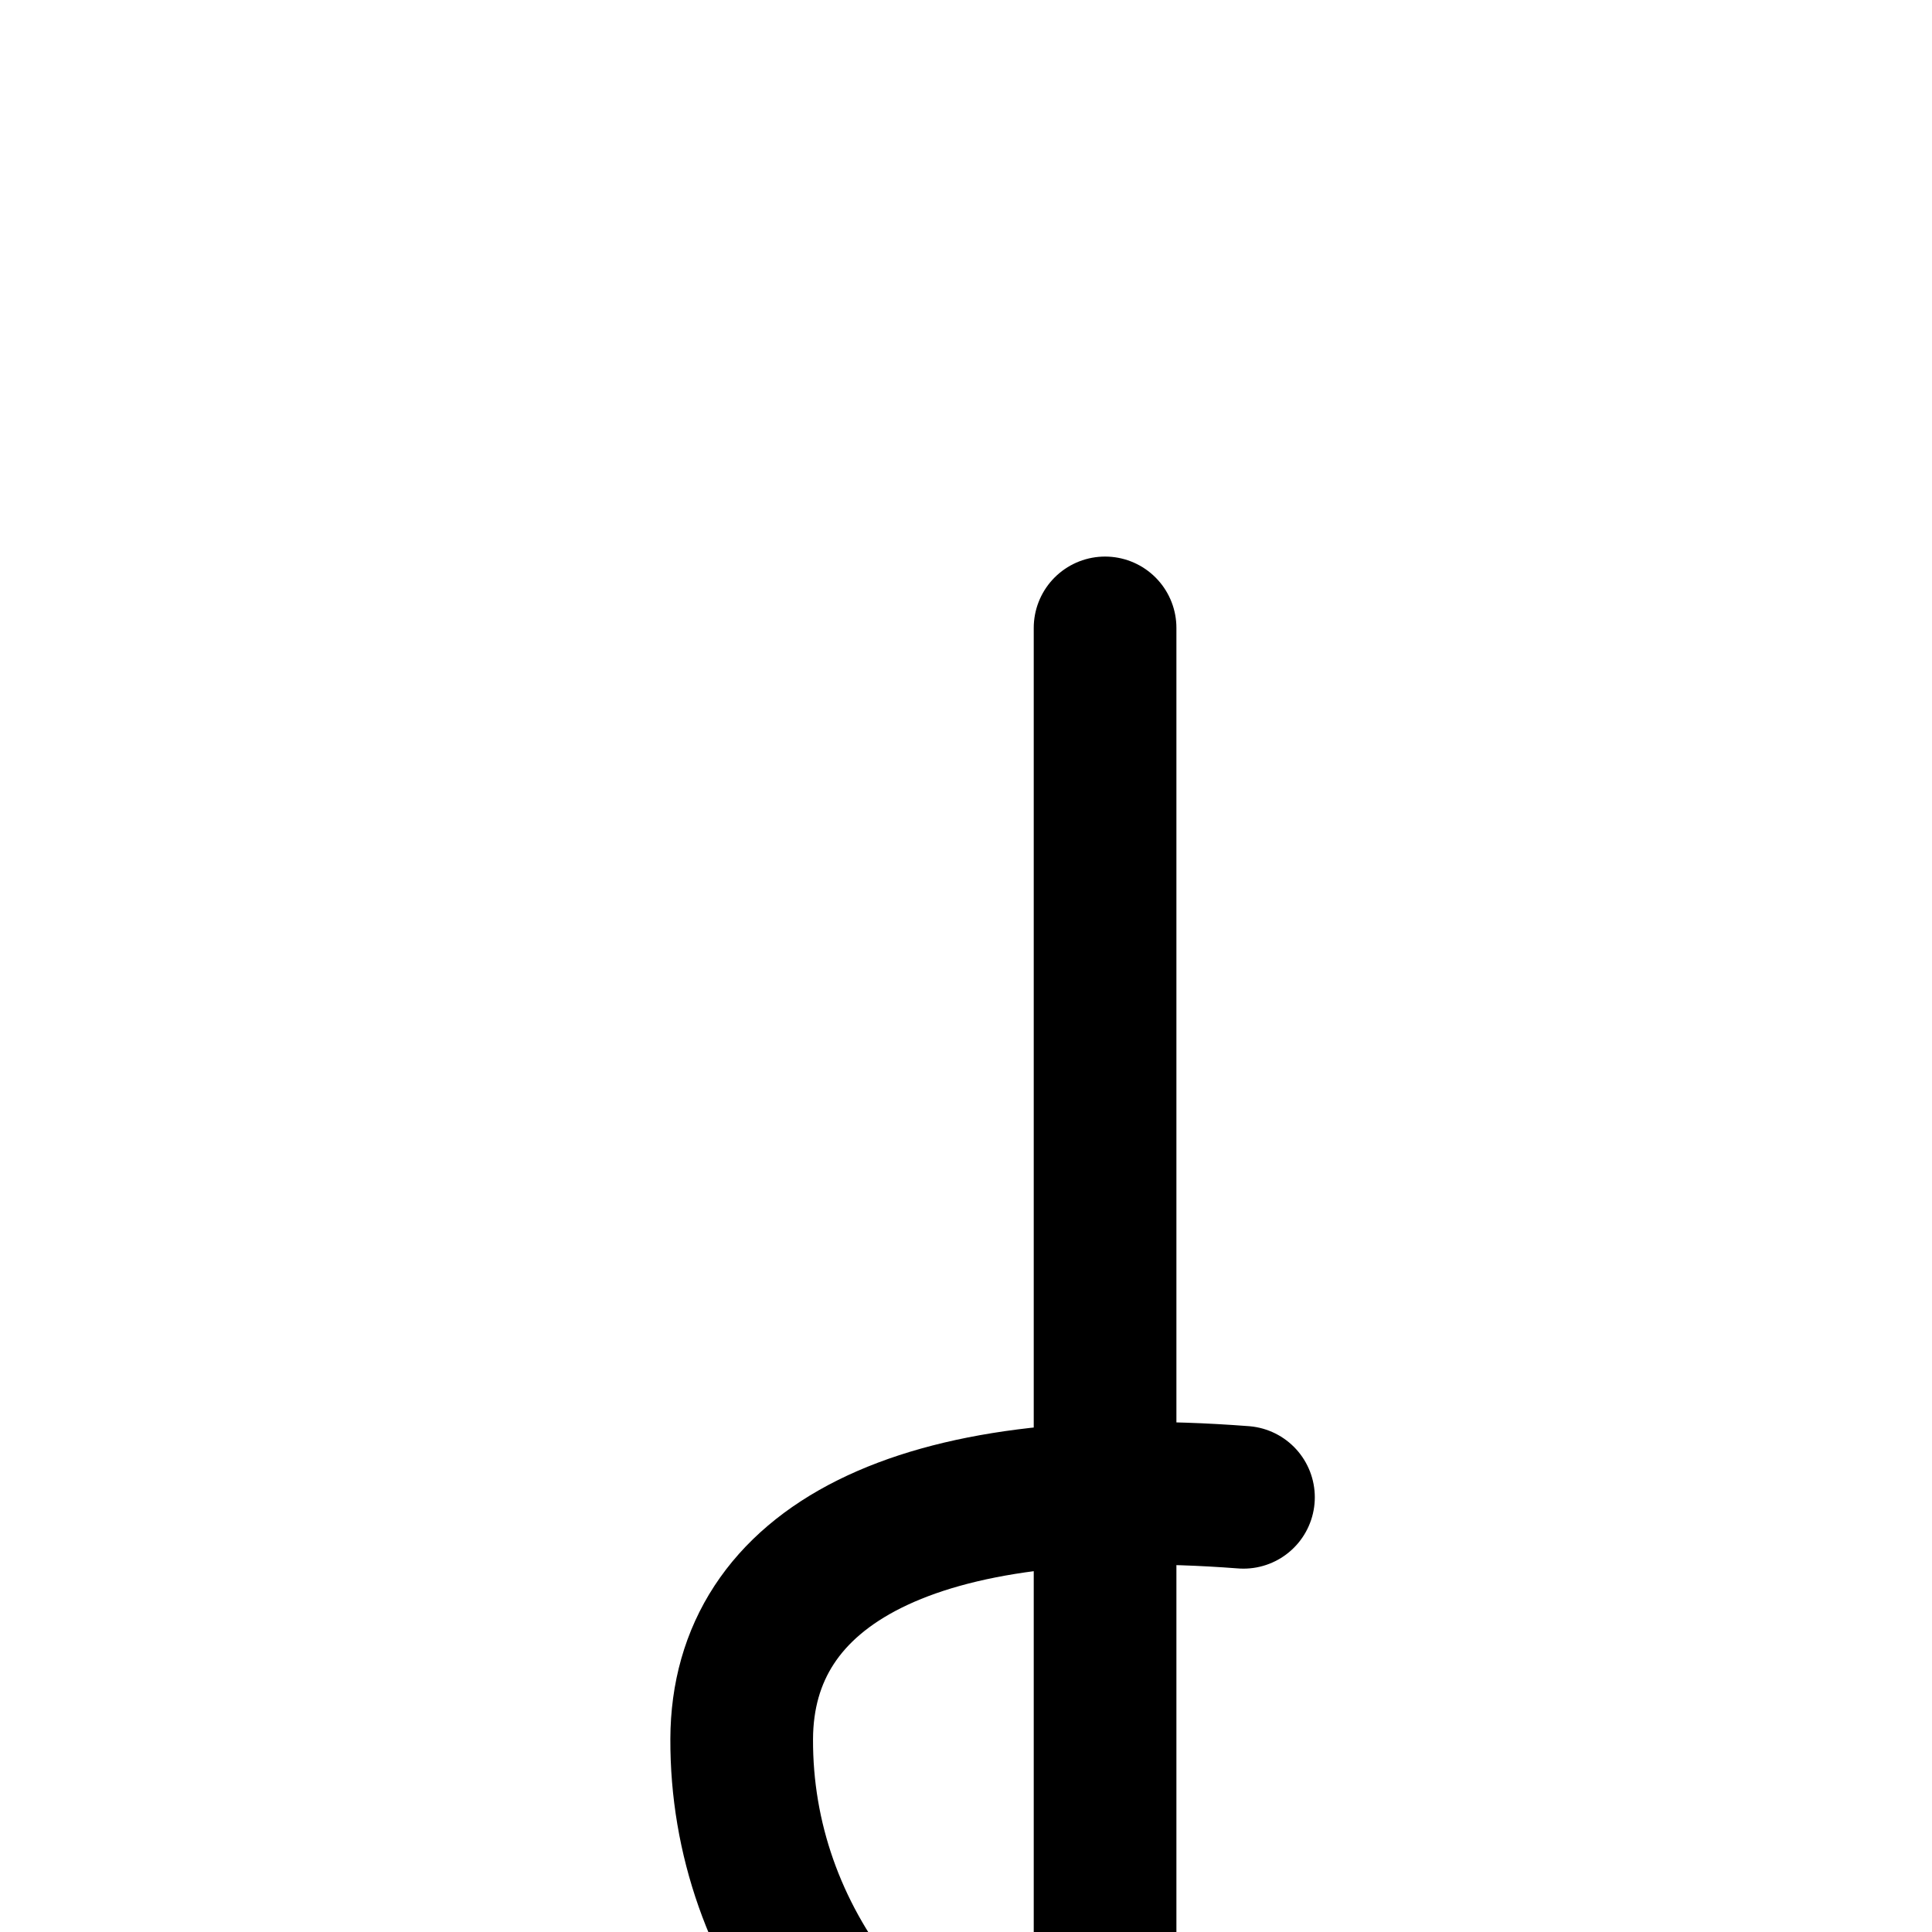
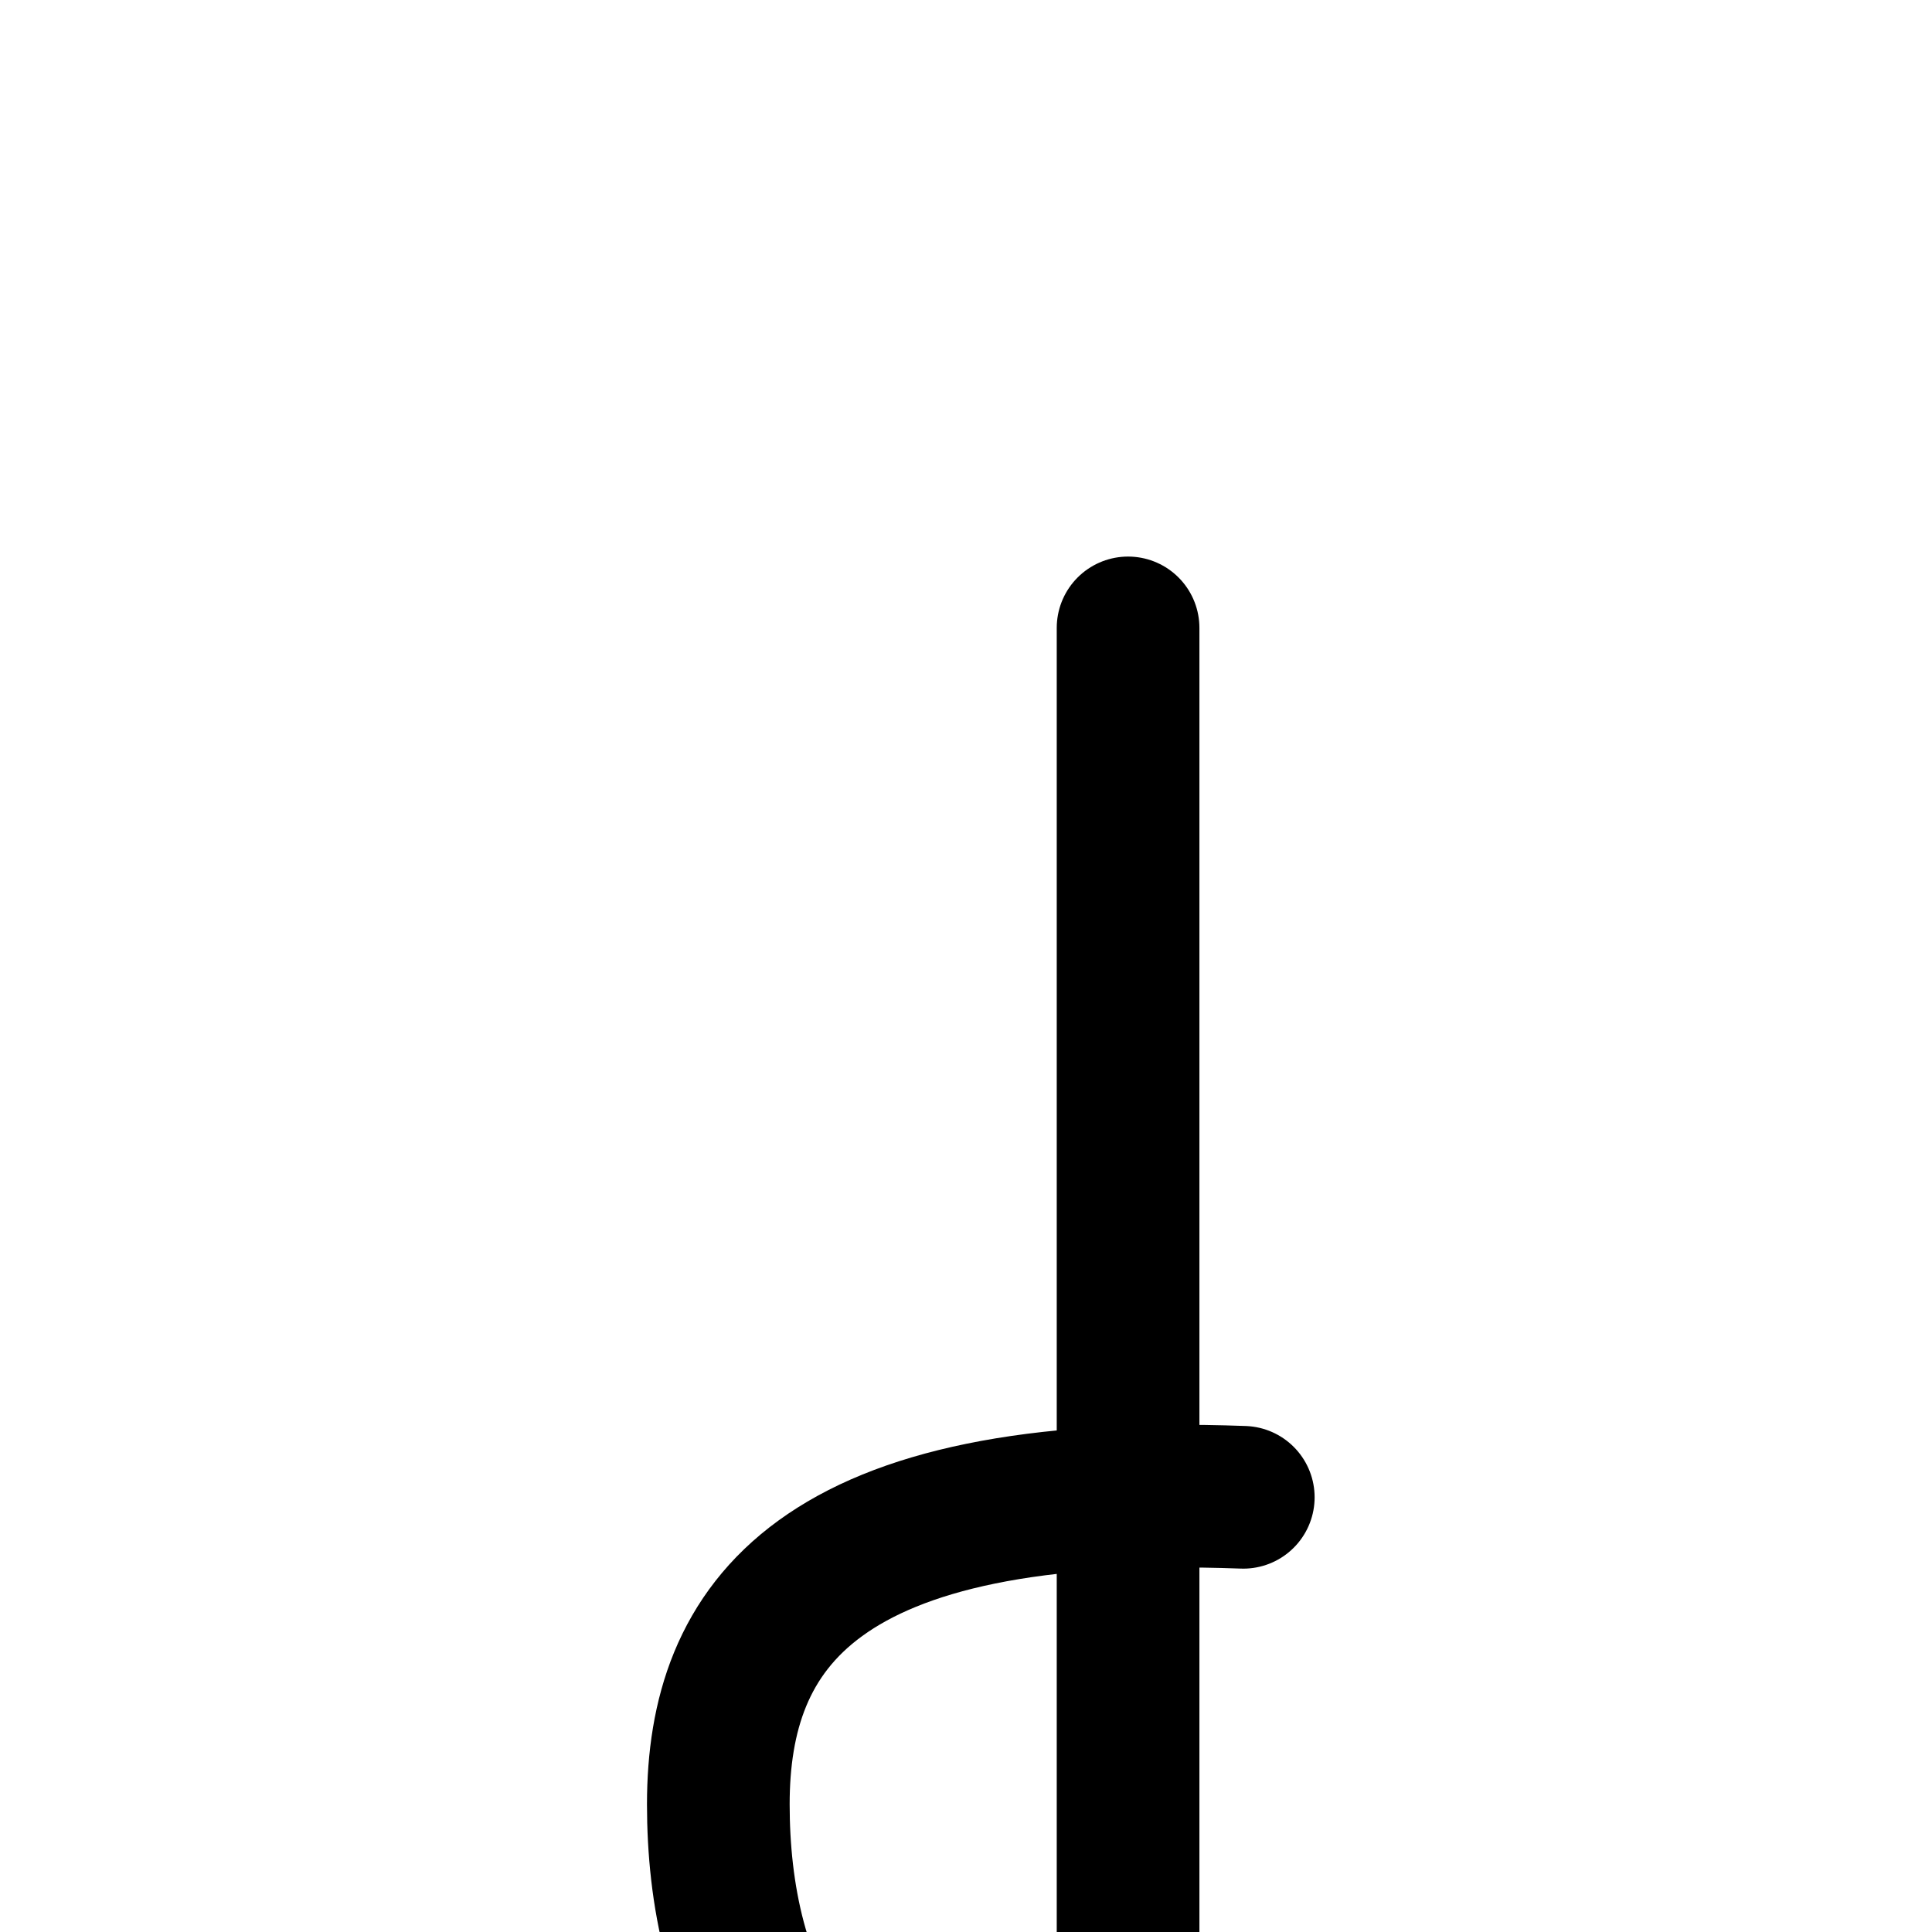
<svg xmlns="http://www.w3.org/2000/svg" version="1.1" viewBox="-10 0 1000 1000" id="svg2" width="1000" height="1000">
  <defs id="defs10" />
  <g id="g4720" transform="matrix(1.0663,0,0,-1.0663,68.33568,1499.684)" style="opacity:0.451" />
  <g transform="matrix(1,0,0,-1,0,1418)" id="g4" />
-   <path style="opacity:1;fill:none;fill-rule:evenodd;stroke:#000000;stroke-width:73.846;stroke-linecap:round;stroke-linejoin:round;stroke-miterlimit:4;stroke-dasharray:none;stroke-opacity:1" d="M 633.617,775 C 463.575,762.006 374.214,810.709 373.897,900.139 c -0.364,102.996 69.416,194.428 188.088,237.168 V 325" id="path4732" />
+   <path style="fill:none;fill-rule:evenodd;stroke:#000000;stroke-width:73.846;stroke-linecap:round;stroke-linejoin:round;stroke-miterlimit:4;stroke-dasharray:none;stroke-opacity:1" d="m 633.521,775 c -221.391,-8.136 -271.719,66.887 -271.719,158.915 0,92.028 37.614,203.393 212.088,203.393 V 325" id="path4732-5" />
</svg>
